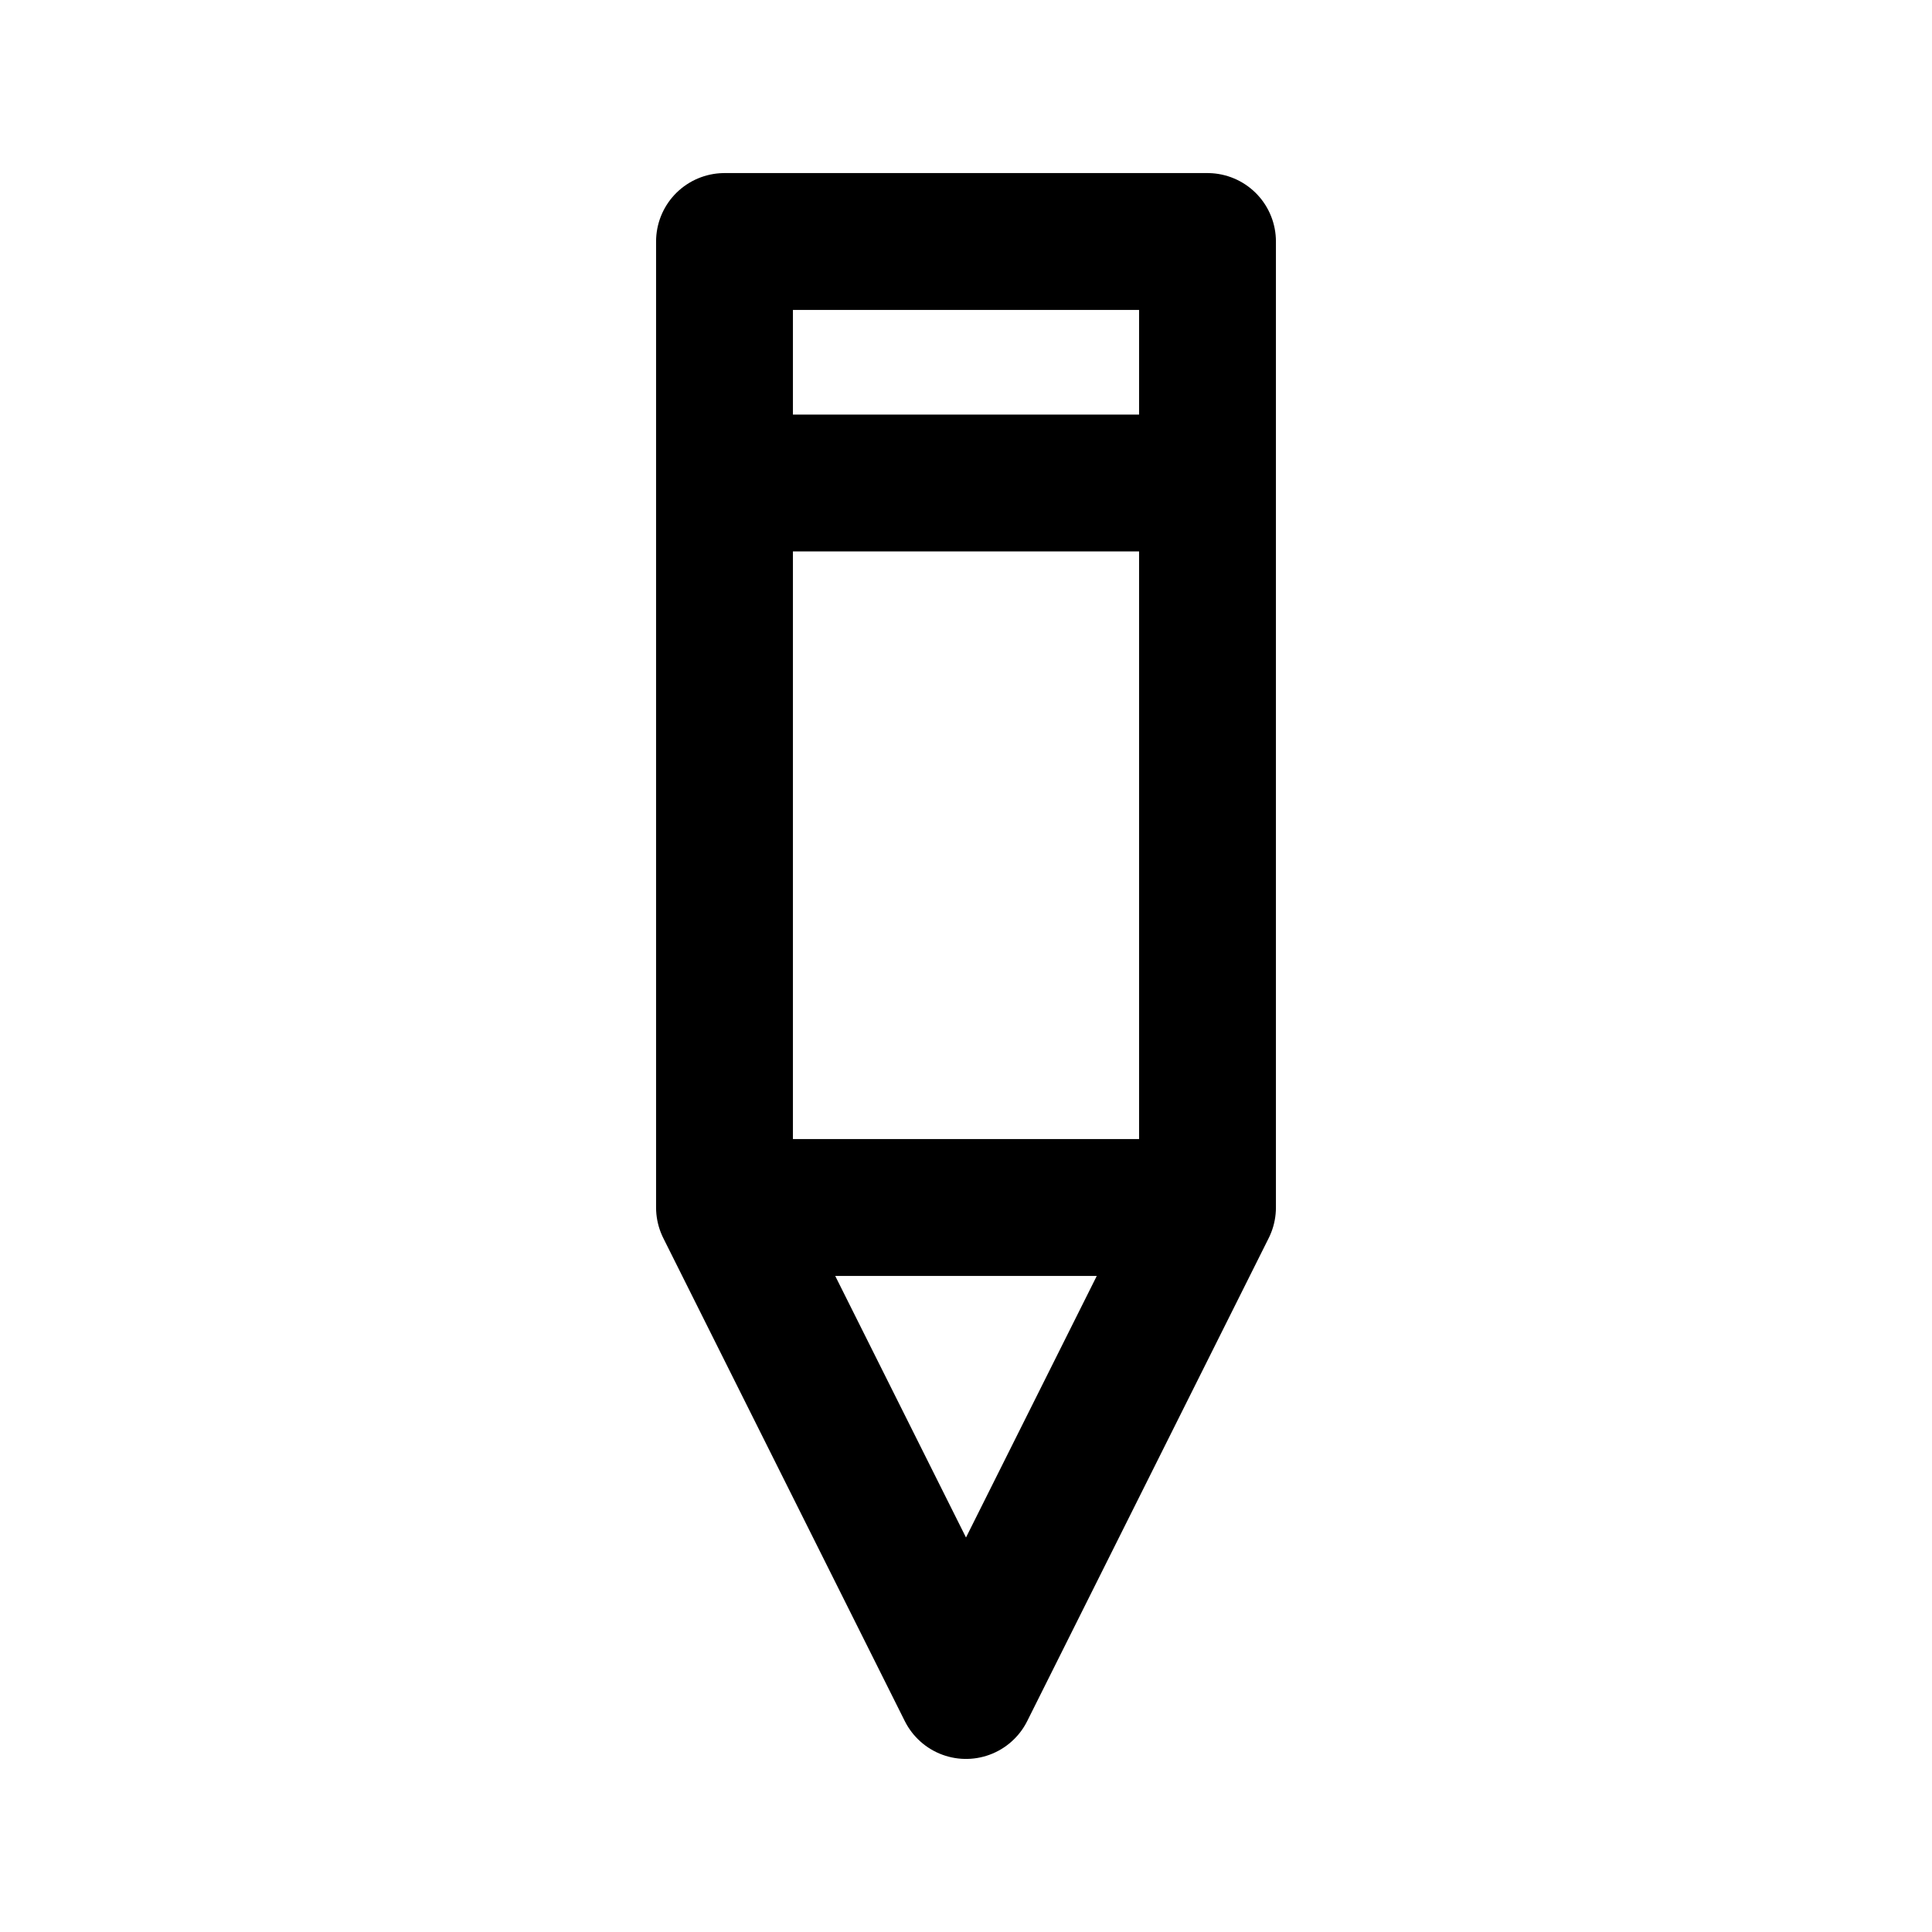
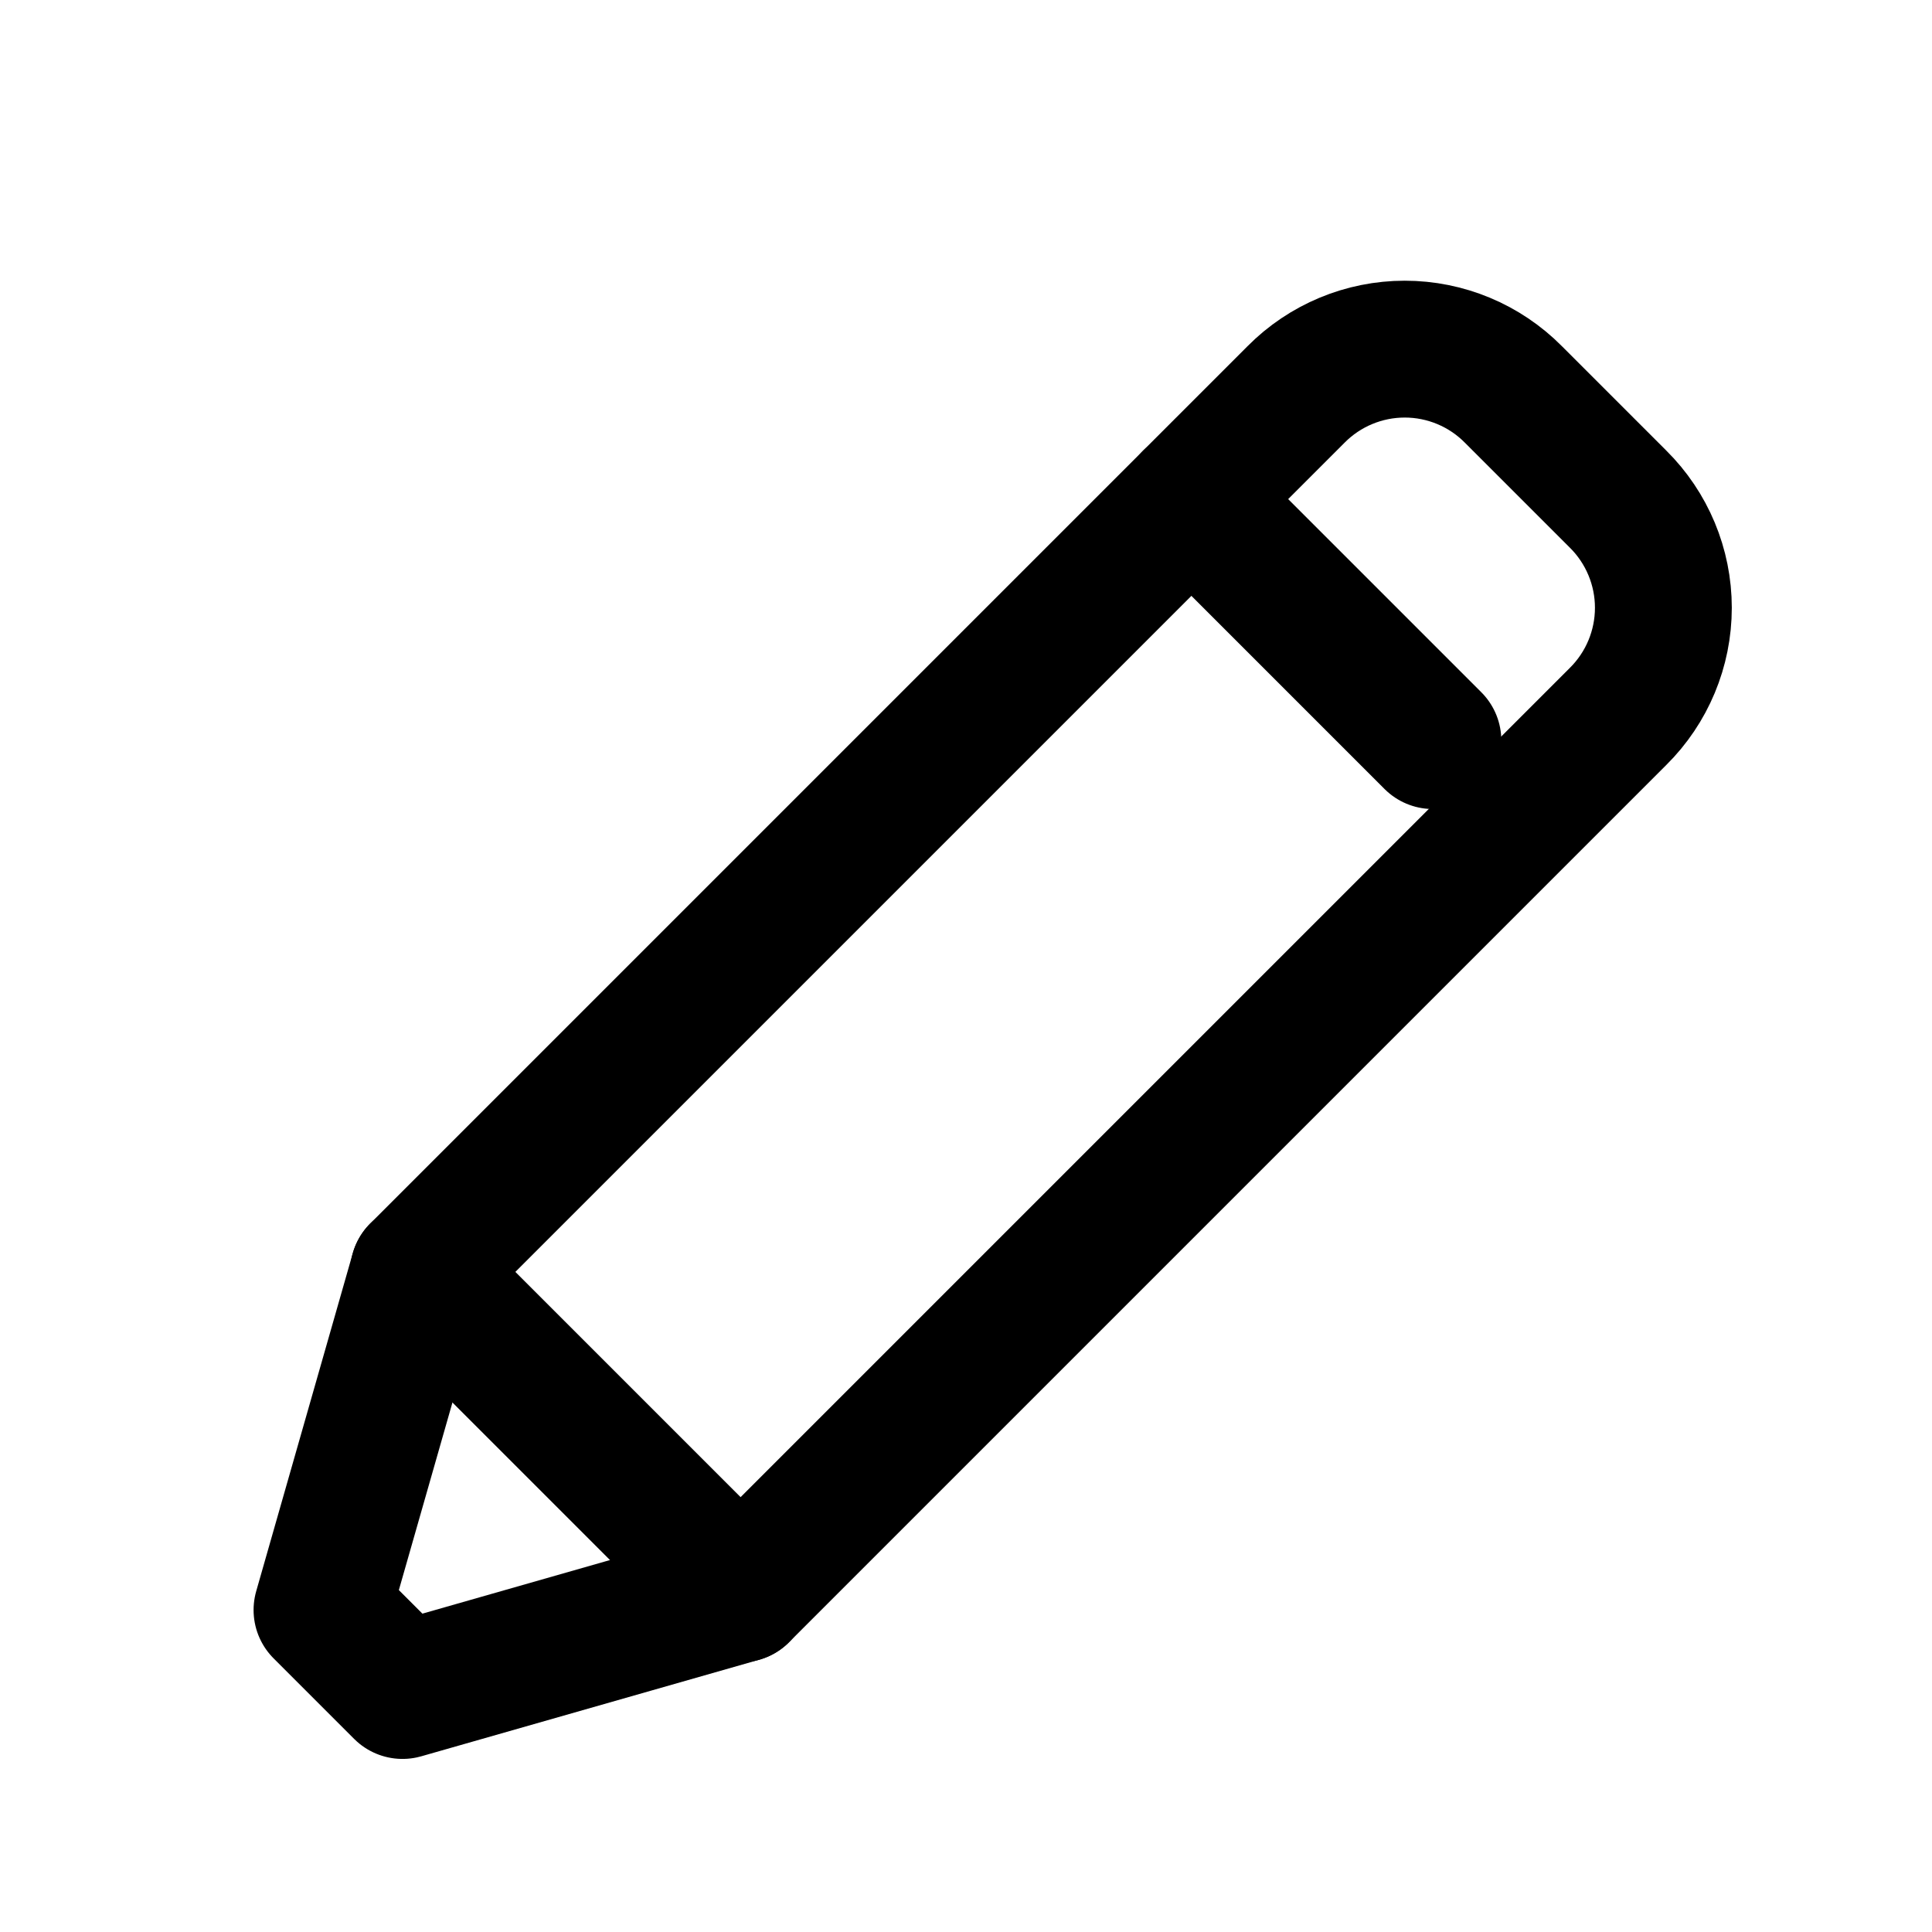
<svg xmlns="http://www.w3.org/2000/svg" viewBox="0 0 24 24" fill="none" stroke="#000" stroke-width="1.7" stroke-linecap="round" stroke-linejoin="round">
-   <path d="M9 3h6v12l-3 6-3-6zM9 15h6M9 6h6" />
+   <path d="M4 20l1.2-4.2L16.1 4.9a1.9 1.9 0 0 1 2.7 0l1.3 1.3a1.9 1.9 0 0 1 0 2.7L9.2 19.8 5 21z" />
+   <path d="M14.8 6.2l3 3M5.2 15.8l4 4" />
</svg>
